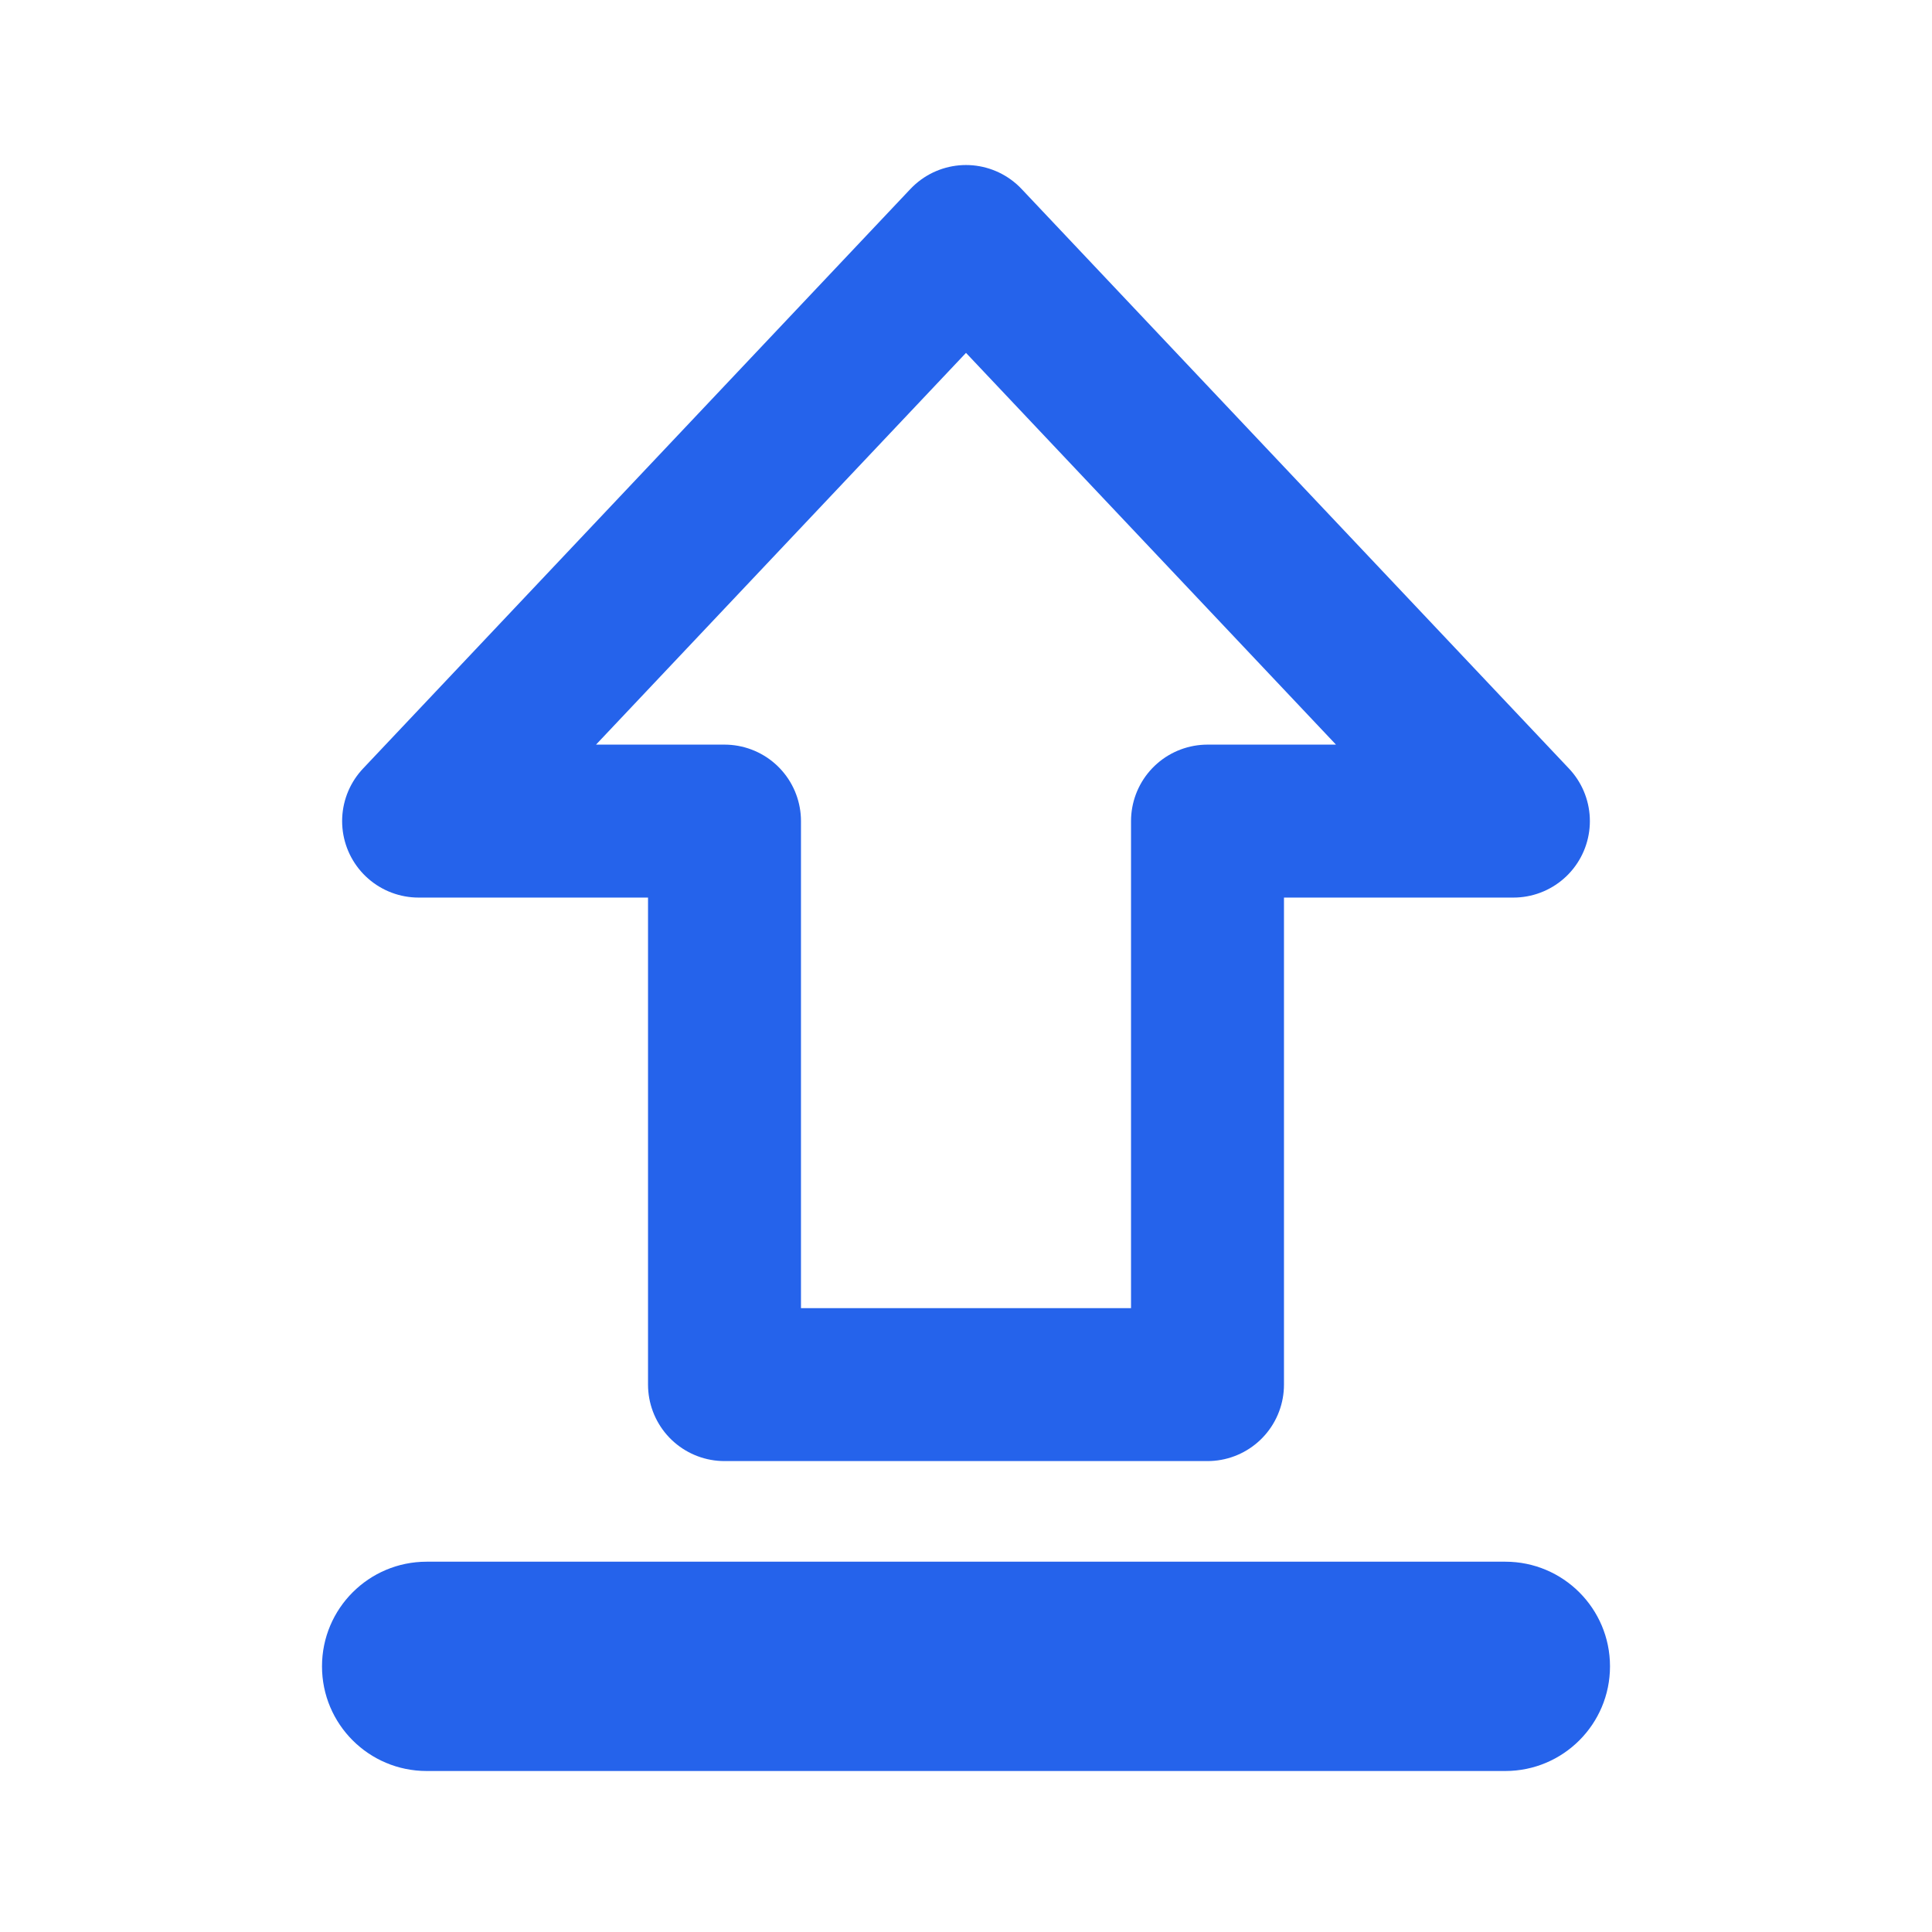
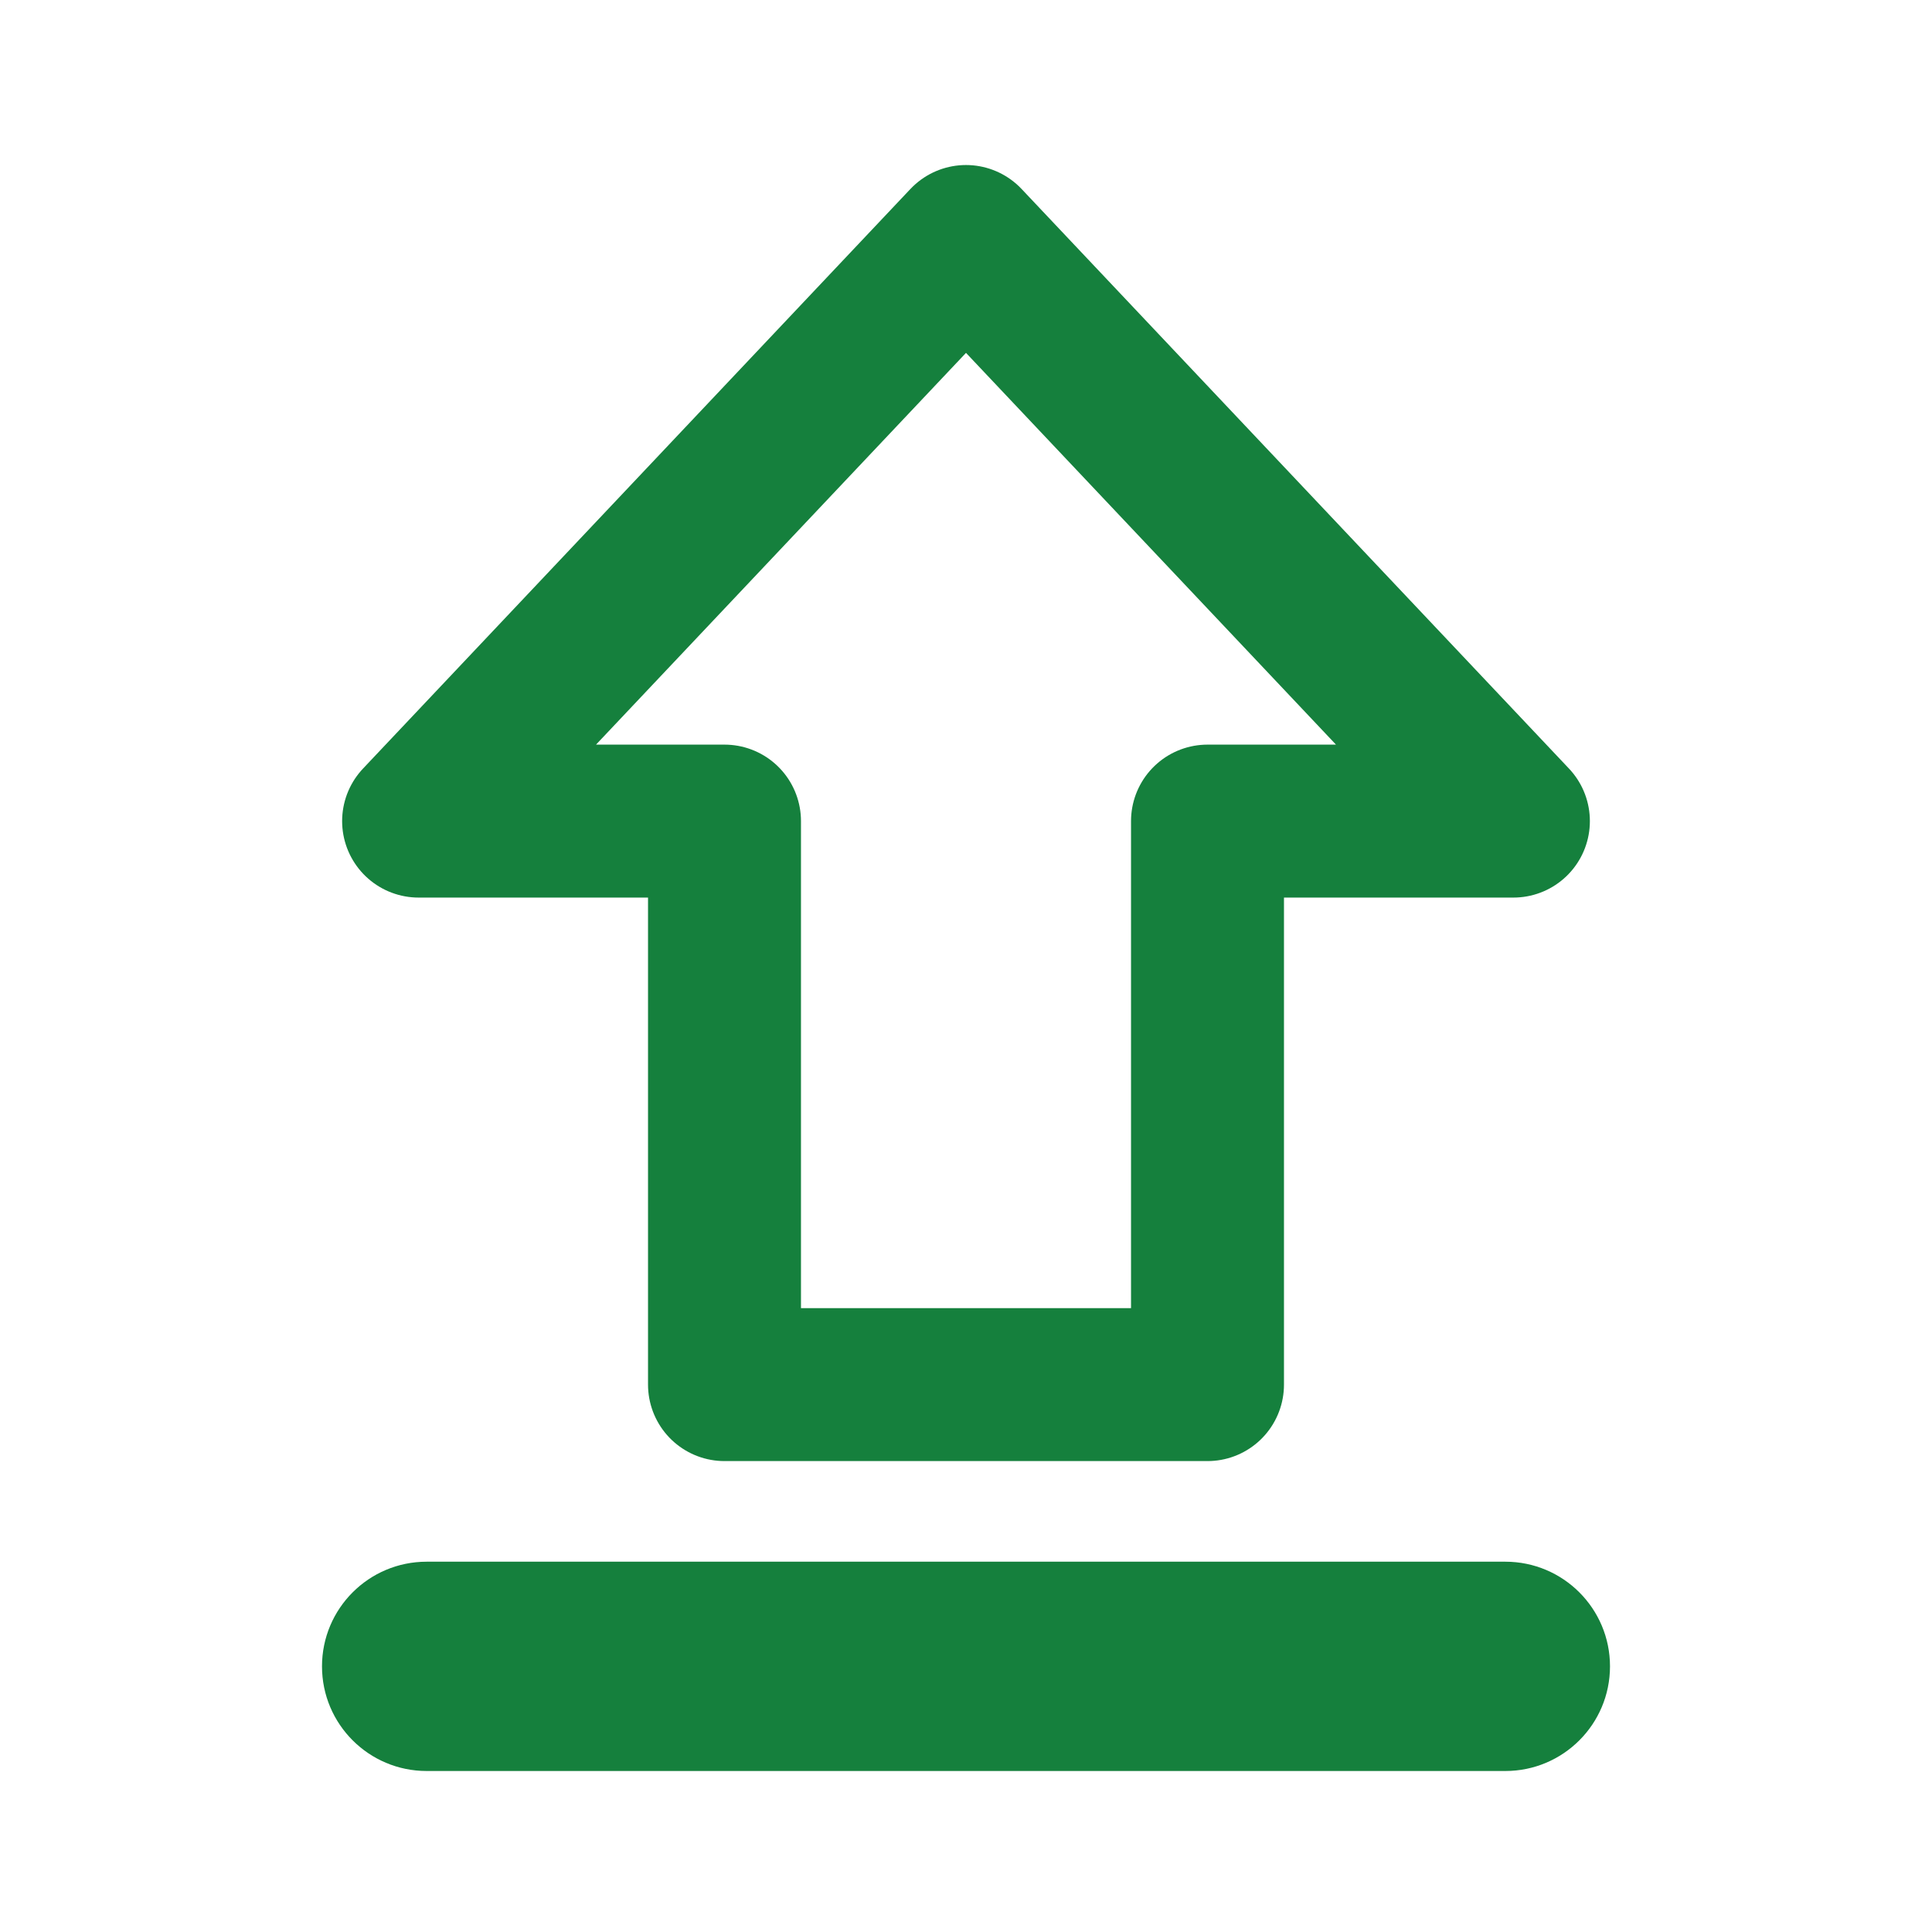
<svg xmlns="http://www.w3.org/2000/svg" viewBox="0 0 24 24" width="24" height="24">
-   <path d="M9 17.2v-7H5.2L12 3l6.8 7.2H15v7z" fill="none" stroke="#2563EB" stroke-width="1.9" stroke-linejoin="round" />
-   <rect x="4" y="19.4" width="16" height="2.6" rx="1.3" fill="#2563EB" />
+   <path d="M9 17.2v-7H5.2L12 3l6.8 7.2H15v7z" fill="none" stroke="#15803D" stroke-width="1.9" stroke-linejoin="round" />
+   <rect x="4" y="19.4" width="16" height="2.6" rx="1.3" fill="#15803D" />
</svg>
